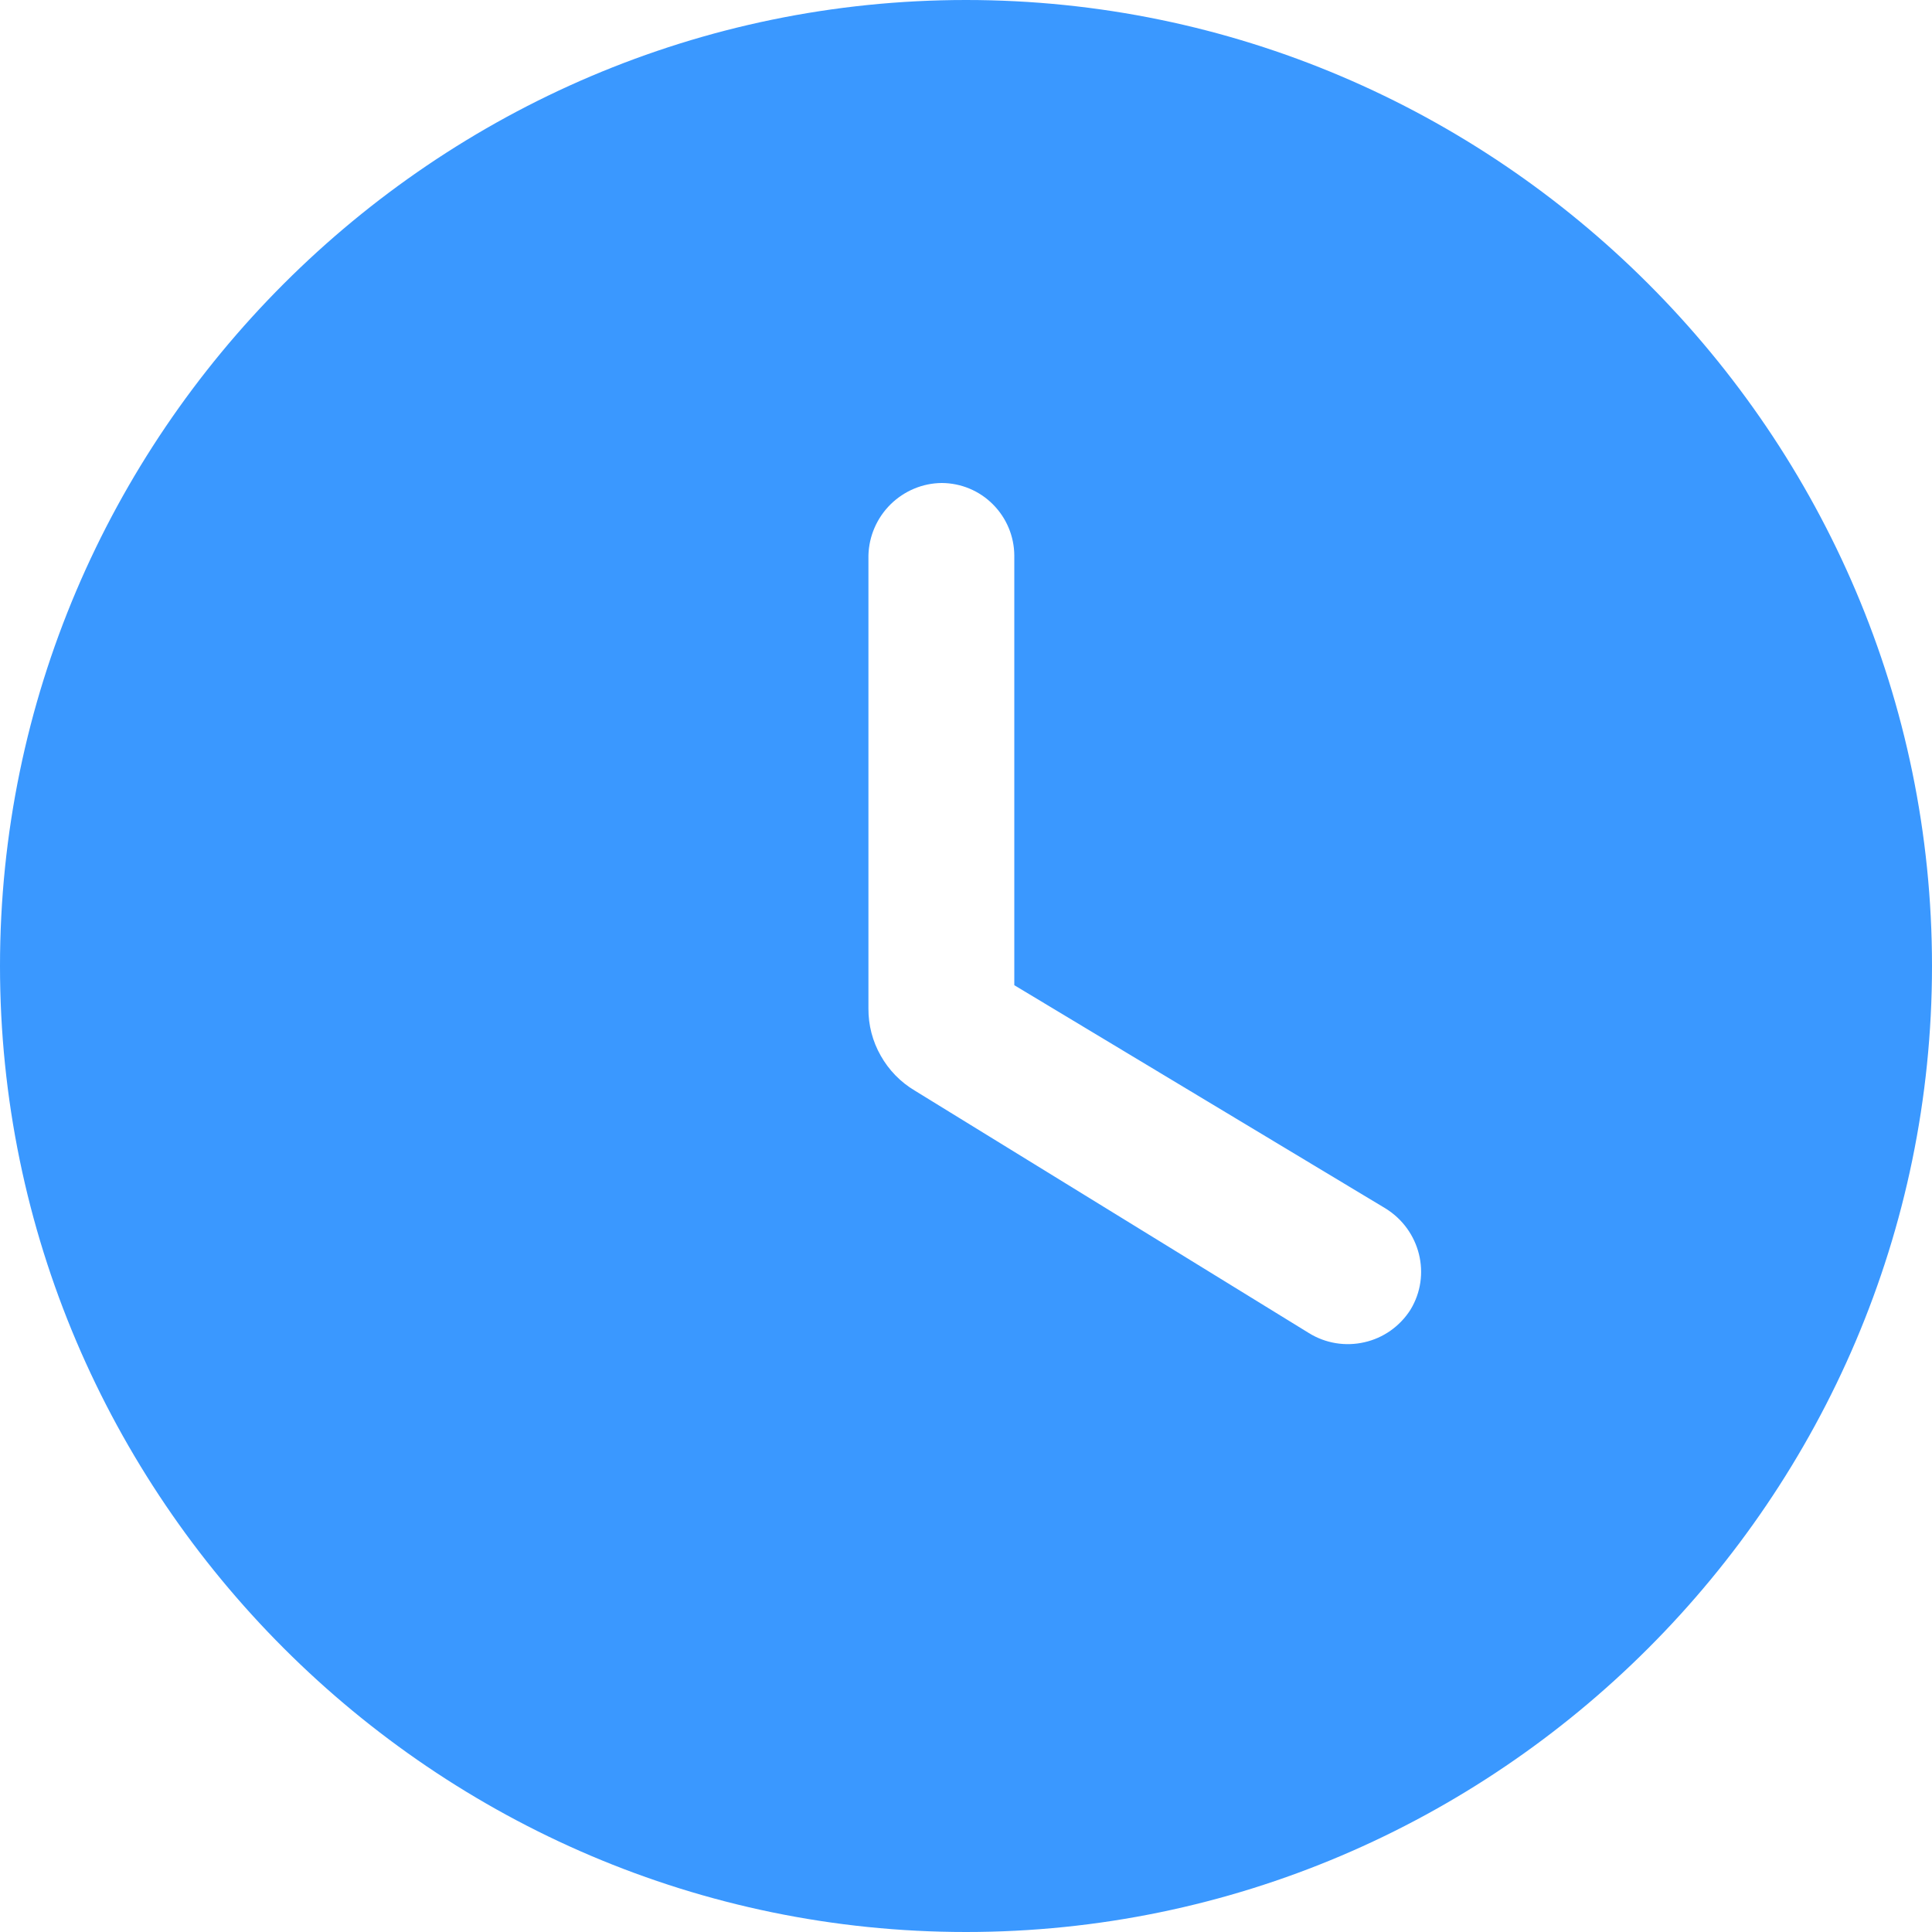
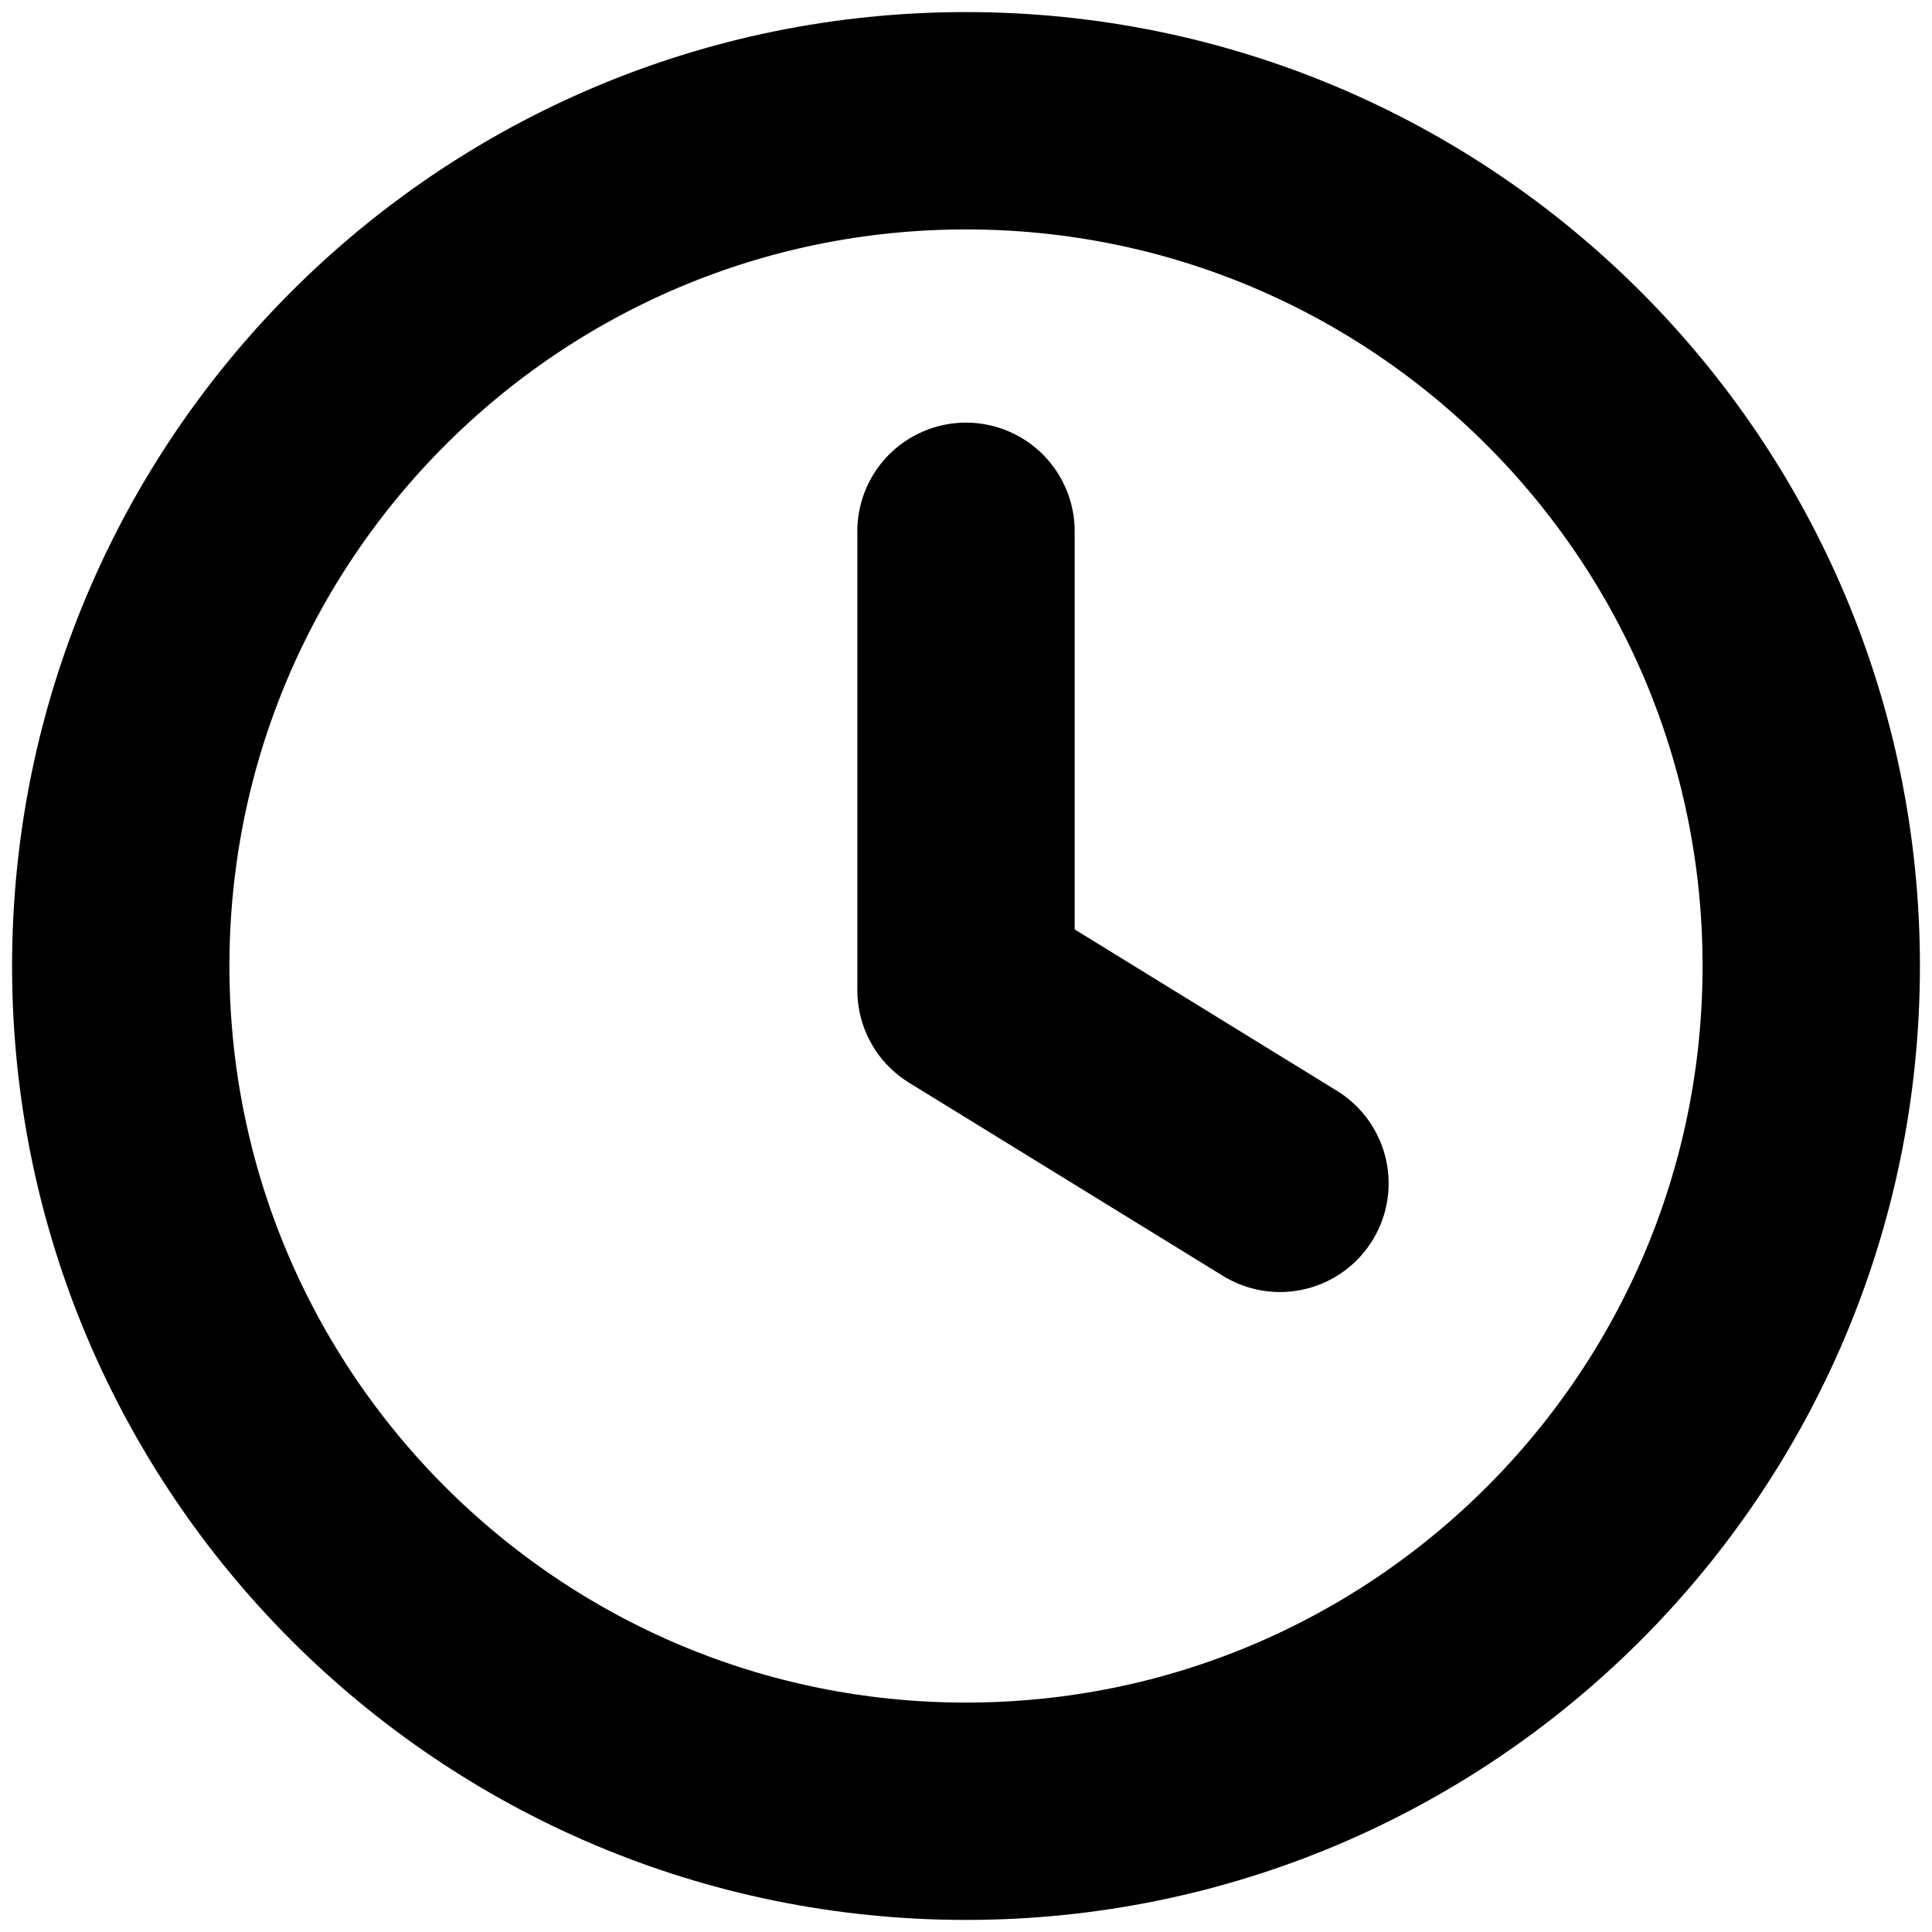
<svg xmlns="http://www.w3.org/2000/svg" width="16" height="16" viewBox="0 0 16 16" fill="none">
-   <path d="M8 0C3.6 0 0 3.6 0 8C0 12.4 3.6 16 8 16C12.4 16 16 12.4 16 8C16 3.6 12.4 0 8 0ZM10.84 11.04L7.576 9.032C7.458 8.962 7.361 8.862 7.294 8.743C7.226 8.624 7.191 8.489 7.192 8.352V4.6C7.196 4.44 7.262 4.289 7.375 4.177C7.489 4.065 7.641 4.001 7.8 4C7.959 4.001 8.111 4.064 8.223 4.177C8.335 4.289 8.399 4.441 8.4 4.6V8.159L11.473 10.007C11.761 10.184 11.857 10.559 11.68 10.848C11.593 10.984 11.456 11.081 11.299 11.116C11.142 11.152 10.977 11.125 10.84 11.04Z" fill="#3A98FF" />
+   <circle cx="8" cy="8" r="7" stroke="#000" stroke-width="1.8" />
+   <path d="M8 4.4V8.2L10.6 9.8" stroke="#000" stroke-width="1.8" stroke-linecap="round" stroke-linejoin="round" />
</svg>
